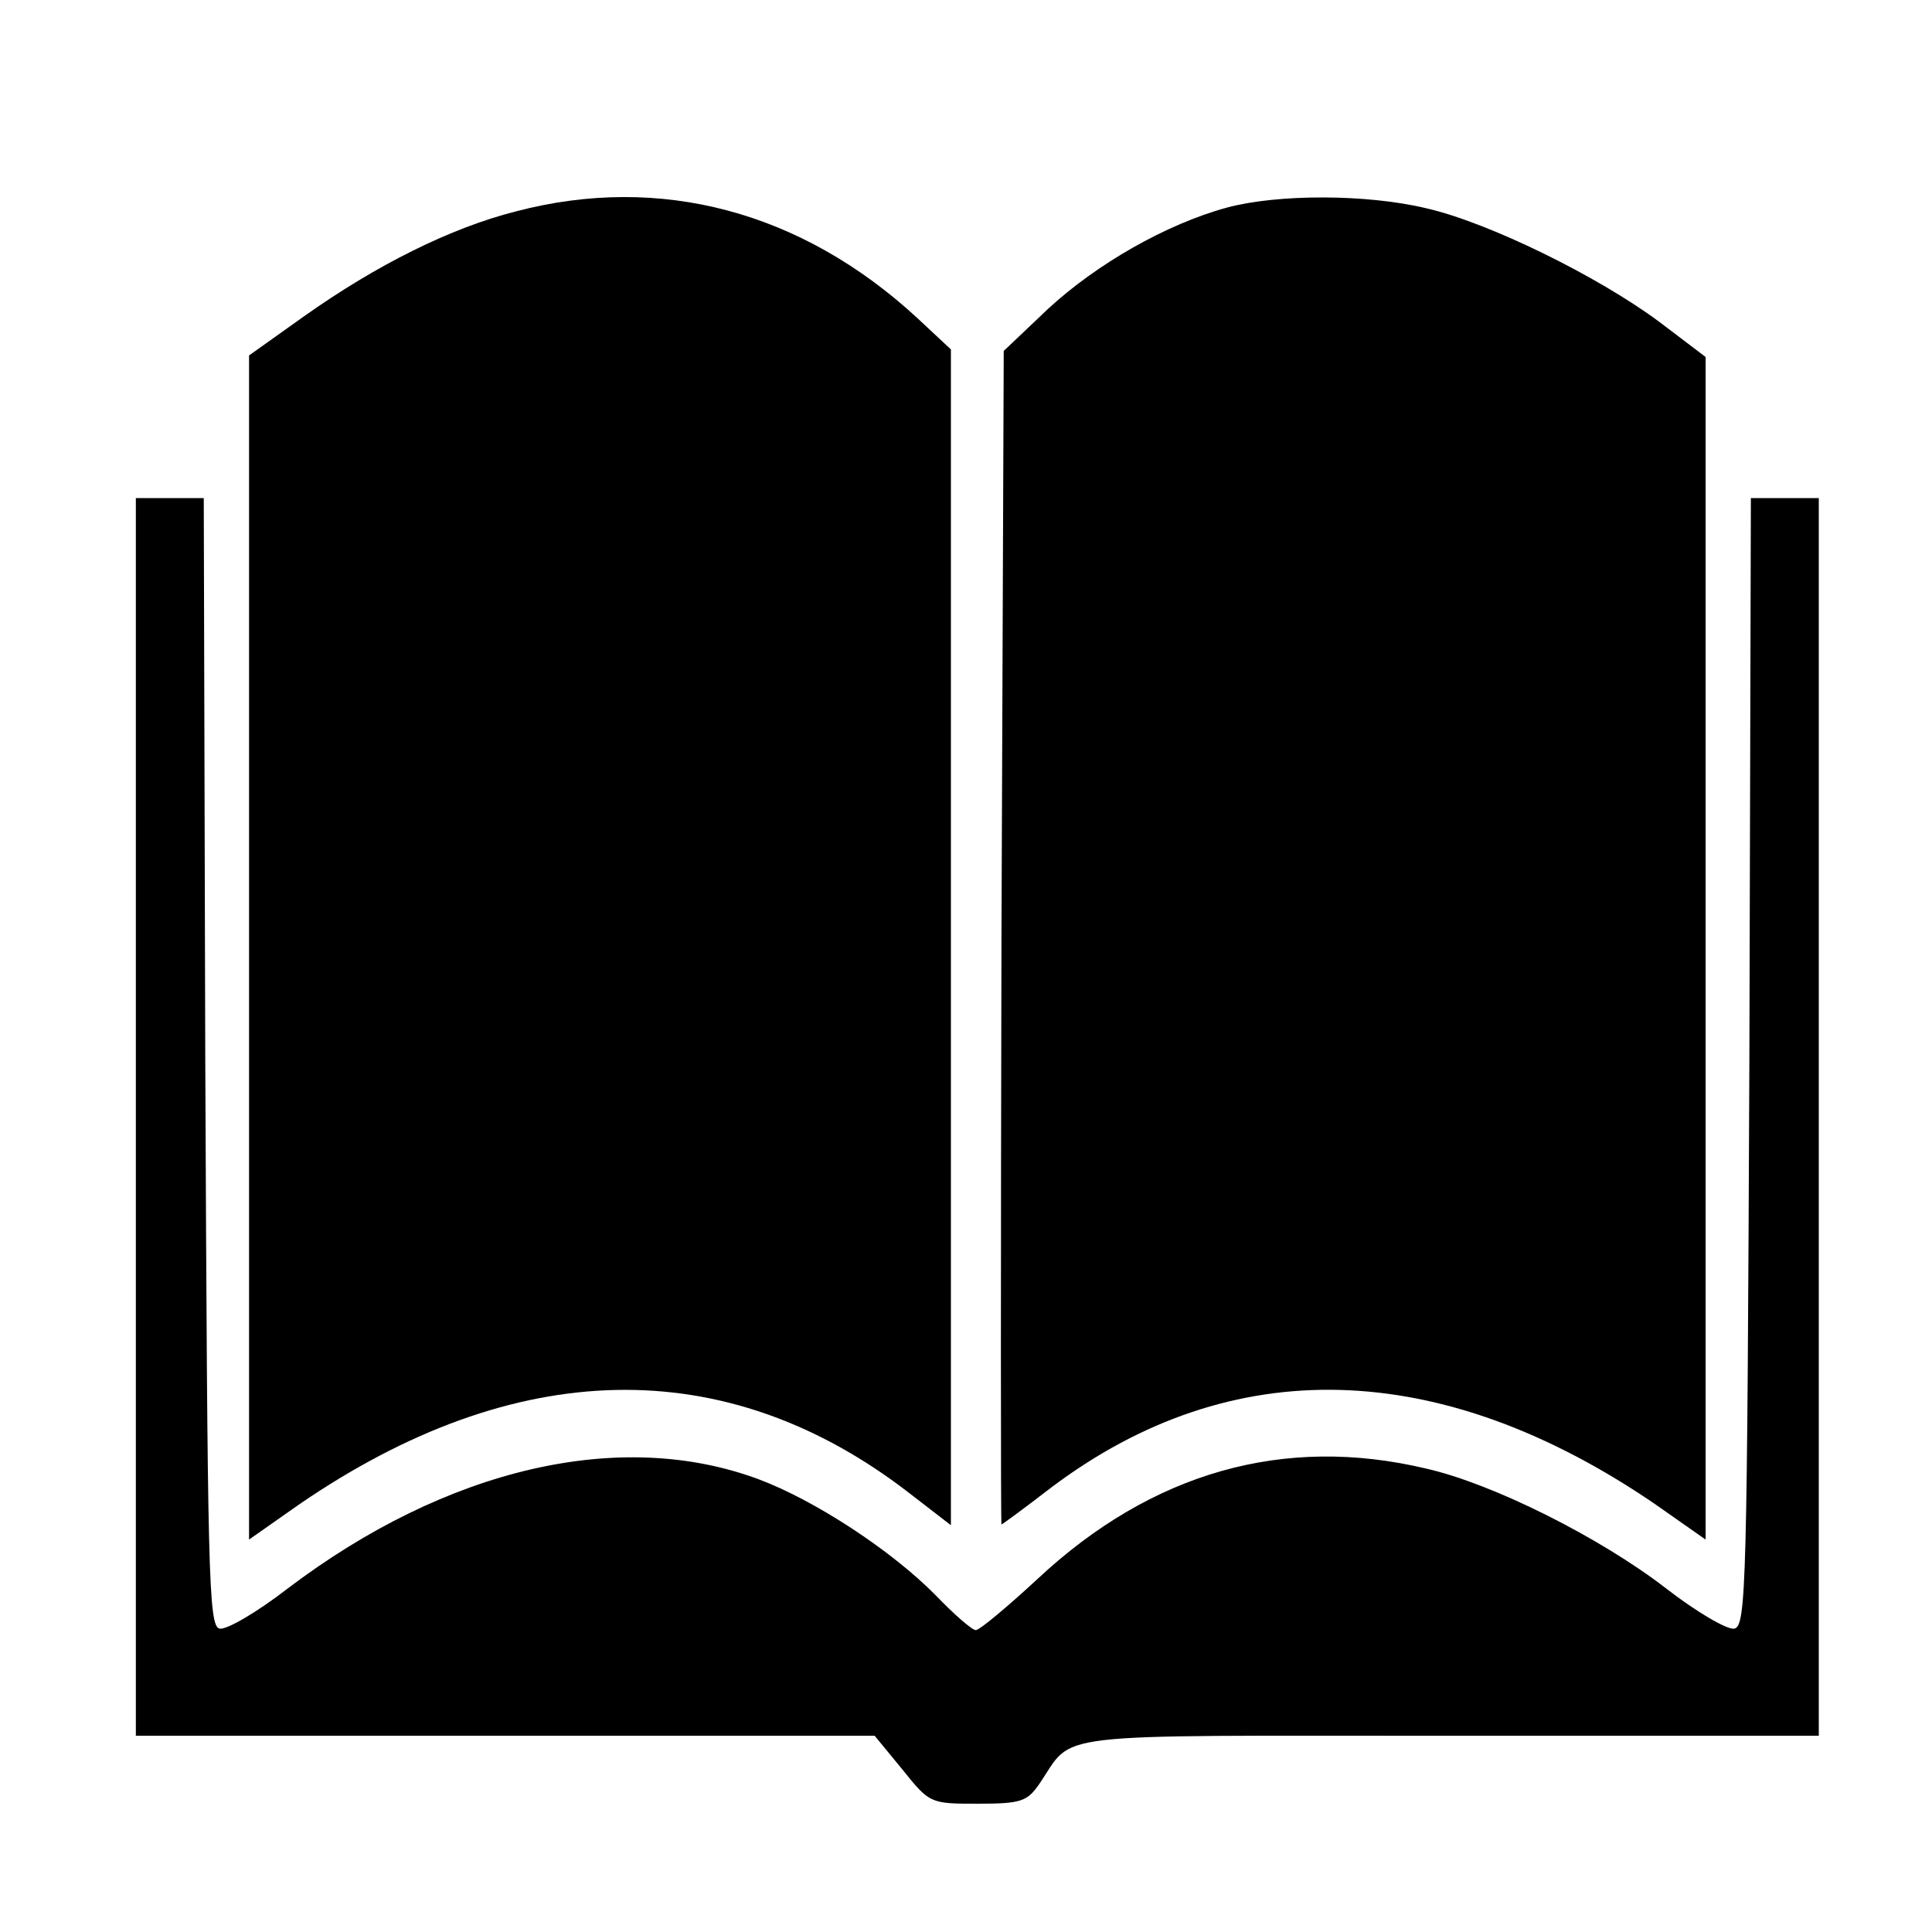
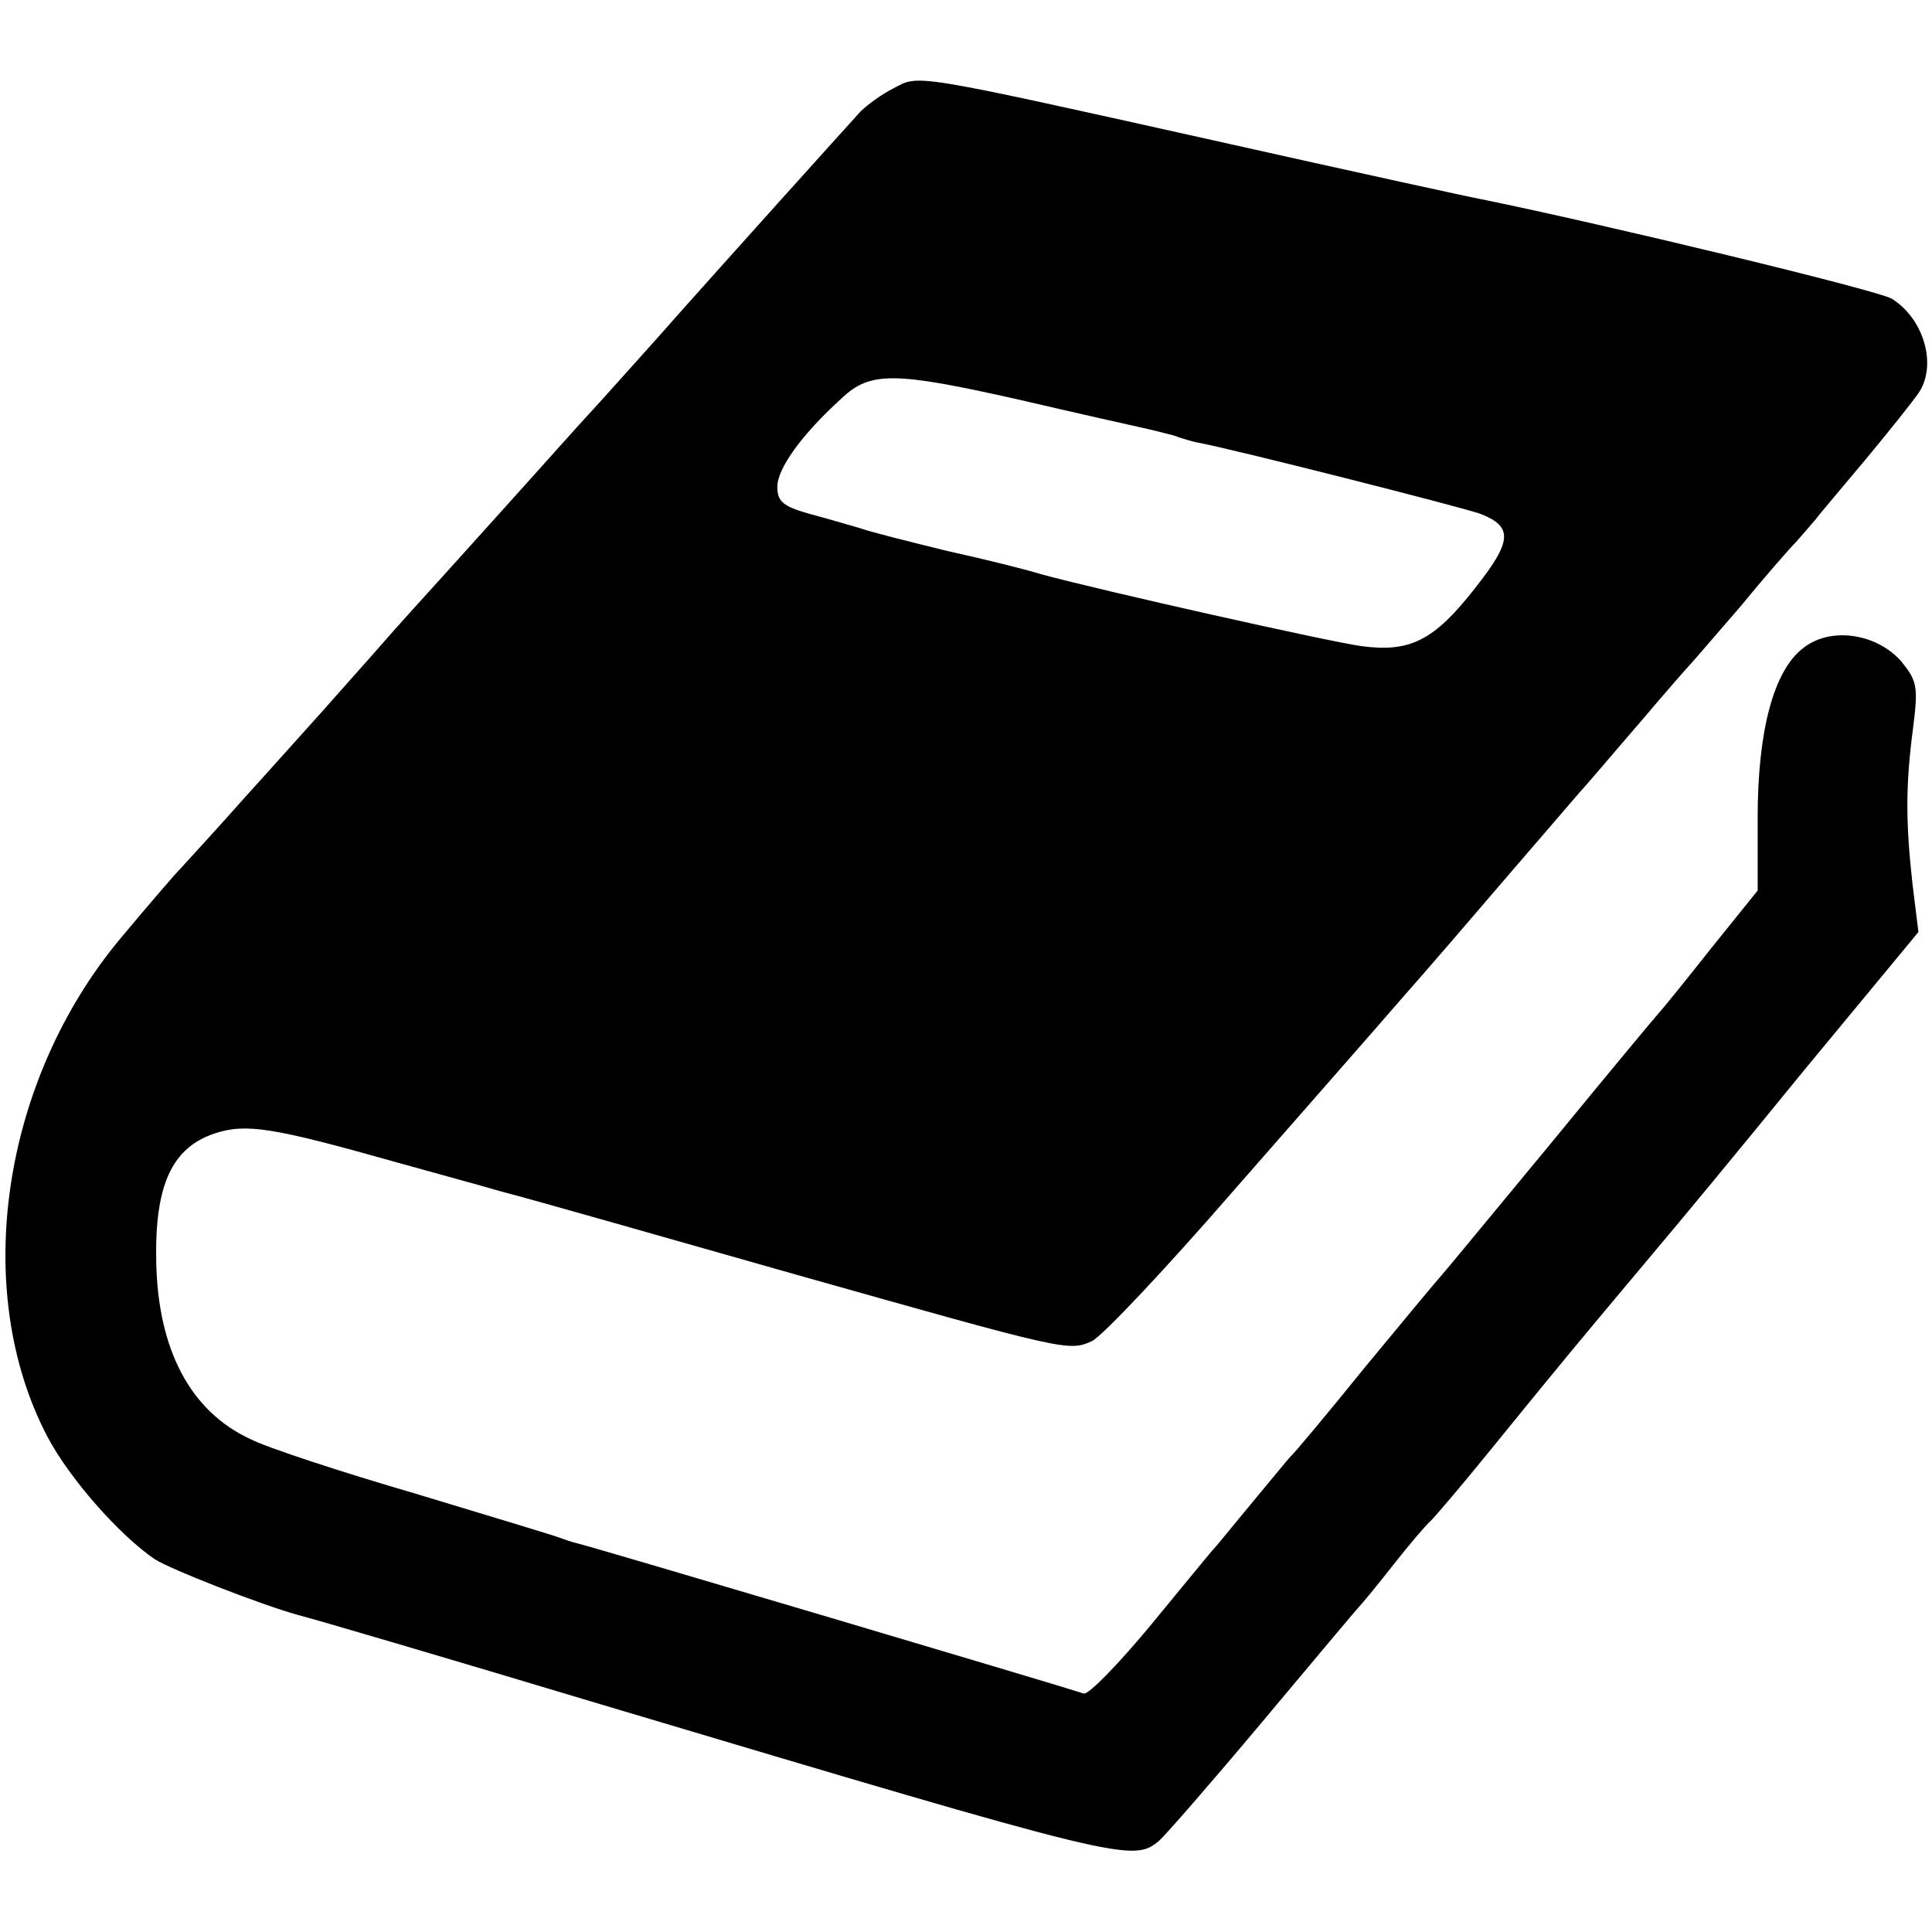
<svg xmlns="http://www.w3.org/2000/svg" version="1.0" width="256pt" height="256pt" viewBox="0 0 256 256" preserveAspectRatio="xMidYMid meet">
  <g transform="translate(0,256) scale(0.1,-0.1)" fill="#000000" stroke="none">
-     <path d="M684 2280 c-87 -22 -185 -71 -281 -139 l-73 -52 0 -784 0 -785 67 47 c286 196 564 202 806 16 l57 -44 0 779 0 779 -45 42 c-153 141 -340 191 -531 141z" />
-     <path d="M1626 2285 c-81 -22 -173 -75 -237 -134 l-59 -56 -3 -778 c-1 -427 -1 -777 0 -777 1 0 31 22 66 49 239 180 516 172 800 -22 l67 -47 0 783 0 784 -62 47 c-81 60 -225 131 -308 150 -79 19 -197 19 -264 1z" />
-     <path d="M180 1080 l0 -820 489 0 490 0 37 -45 c36 -45 37 -45 100 -45 57 0 65 3 81 26 48 70 0 64 543 64 l490 0 0 820 0 820 -45 0 -45 0 -2 -747 c-3 -693 -4 -748 -20 -751 -9 -2 -50 22 -90 53 -88 68 -230 139 -318 159 -189 45 -364 -5 -515 -146 -40 -37 -77 -68 -82 -68 -5 0 -29 21 -53 46 -58 59 -160 126 -235 154 -183 68 -413 15 -624 -145 -40 -31 -81 -55 -90 -53 -15 3 -16 71 -19 751 l-2 747 -45 0 -45 0 0 -820z" />
+     <path d="M1184 2443 c-16 -8 -35 -22 -44 -31 -8 -9 -58 -64 -110 -122 -52 -58 -124 -138 -160 -179 -36 -40 -76 -85 -90 -100 -14 -15 -54 -60 -90 -100 -36 -40 -81 -90 -100 -111 -19 -21 -62 -68 -95 -106 -33 -37 -69 -78 -80 -90 -11 -12 -51 -57 -90 -100 -38 -43 -77 -85 -85 -94 -8 -8 -44 -50 -80 -93 -158 -189 -199 -467 -97 -661 29 -55 95 -130 142 -162 22 -14 140 -60 190 -74 17 -4 197 -57 400 -118 697 -208 706 -210 741 -181 8 7 70 78 137 158 67 80 124 148 127 151 3 3 24 28 45 55 22 28 45 55 51 60 6 6 42 48 80 95 105 129 101 124 220 266 23 27 110 132 193 234 l153 185 -8 65 c-9 82 -9 130 1 206 7 55 5 62 -16 88 -33 37 -94 46 -130 17 -39 -30 -60 -110 -60 -224 l0 -97 -62 -77 c-34 -43 -64 -80 -67 -83 -3 -3 -68 -81 -145 -175 -77 -93 -142 -172 -145 -175 -3 -3 -48 -57 -100 -120 -51 -63 -96 -117 -100 -120 -3 -3 -25 -30 -50 -60 -25 -30 -49 -60 -55 -66 -5 -6 -43 -52 -84 -102 -41 -49 -79 -88 -85 -86 -20 7 -646 193 -671 199 -5 1 -17 5 -25 8 -8 3 -94 29 -190 58 -96 28 -194 60 -218 72 -80 37 -123 119 -125 236 -2 101 21 150 77 169 42 14 78 8 241 -38 39 -11 102 -28 140 -39 39 -10 214 -60 390 -110 358 -101 361 -102 392 -88 13 6 98 96 189 201 92 105 193 220 224 256 32 36 92 106 134 155 43 50 87 101 99 115 13 14 49 57 82 95 33 39 62 72 65 75 3 3 32 37 65 75 32 39 66 78 75 87 8 9 20 23 26 30 5 7 35 42 65 78 30 36 62 76 71 89 25 36 8 98 -35 125 -17 11 -382 99 -544 132 -12 2 -172 37 -355 78 -404 90 -390 87 -424 69z m168 -413 c73 -17 144 -33 158 -36 14 -3 34 -8 45 -11 11 -4 25 -8 30 -9 45 -8 356 -87 377 -95 43 -17 42 -36 -8 -99 -54 -69 -86 -85 -151 -76 -43 6 -342 73 -423 95 -19 6 -75 20 -125 31 -49 12 -101 25 -115 30 -14 4 -44 13 -67 19 -35 10 -43 16 -43 36 0 24 32 69 85 117 38 36 69 36 237 -2z" />
  </g>
</svg>
